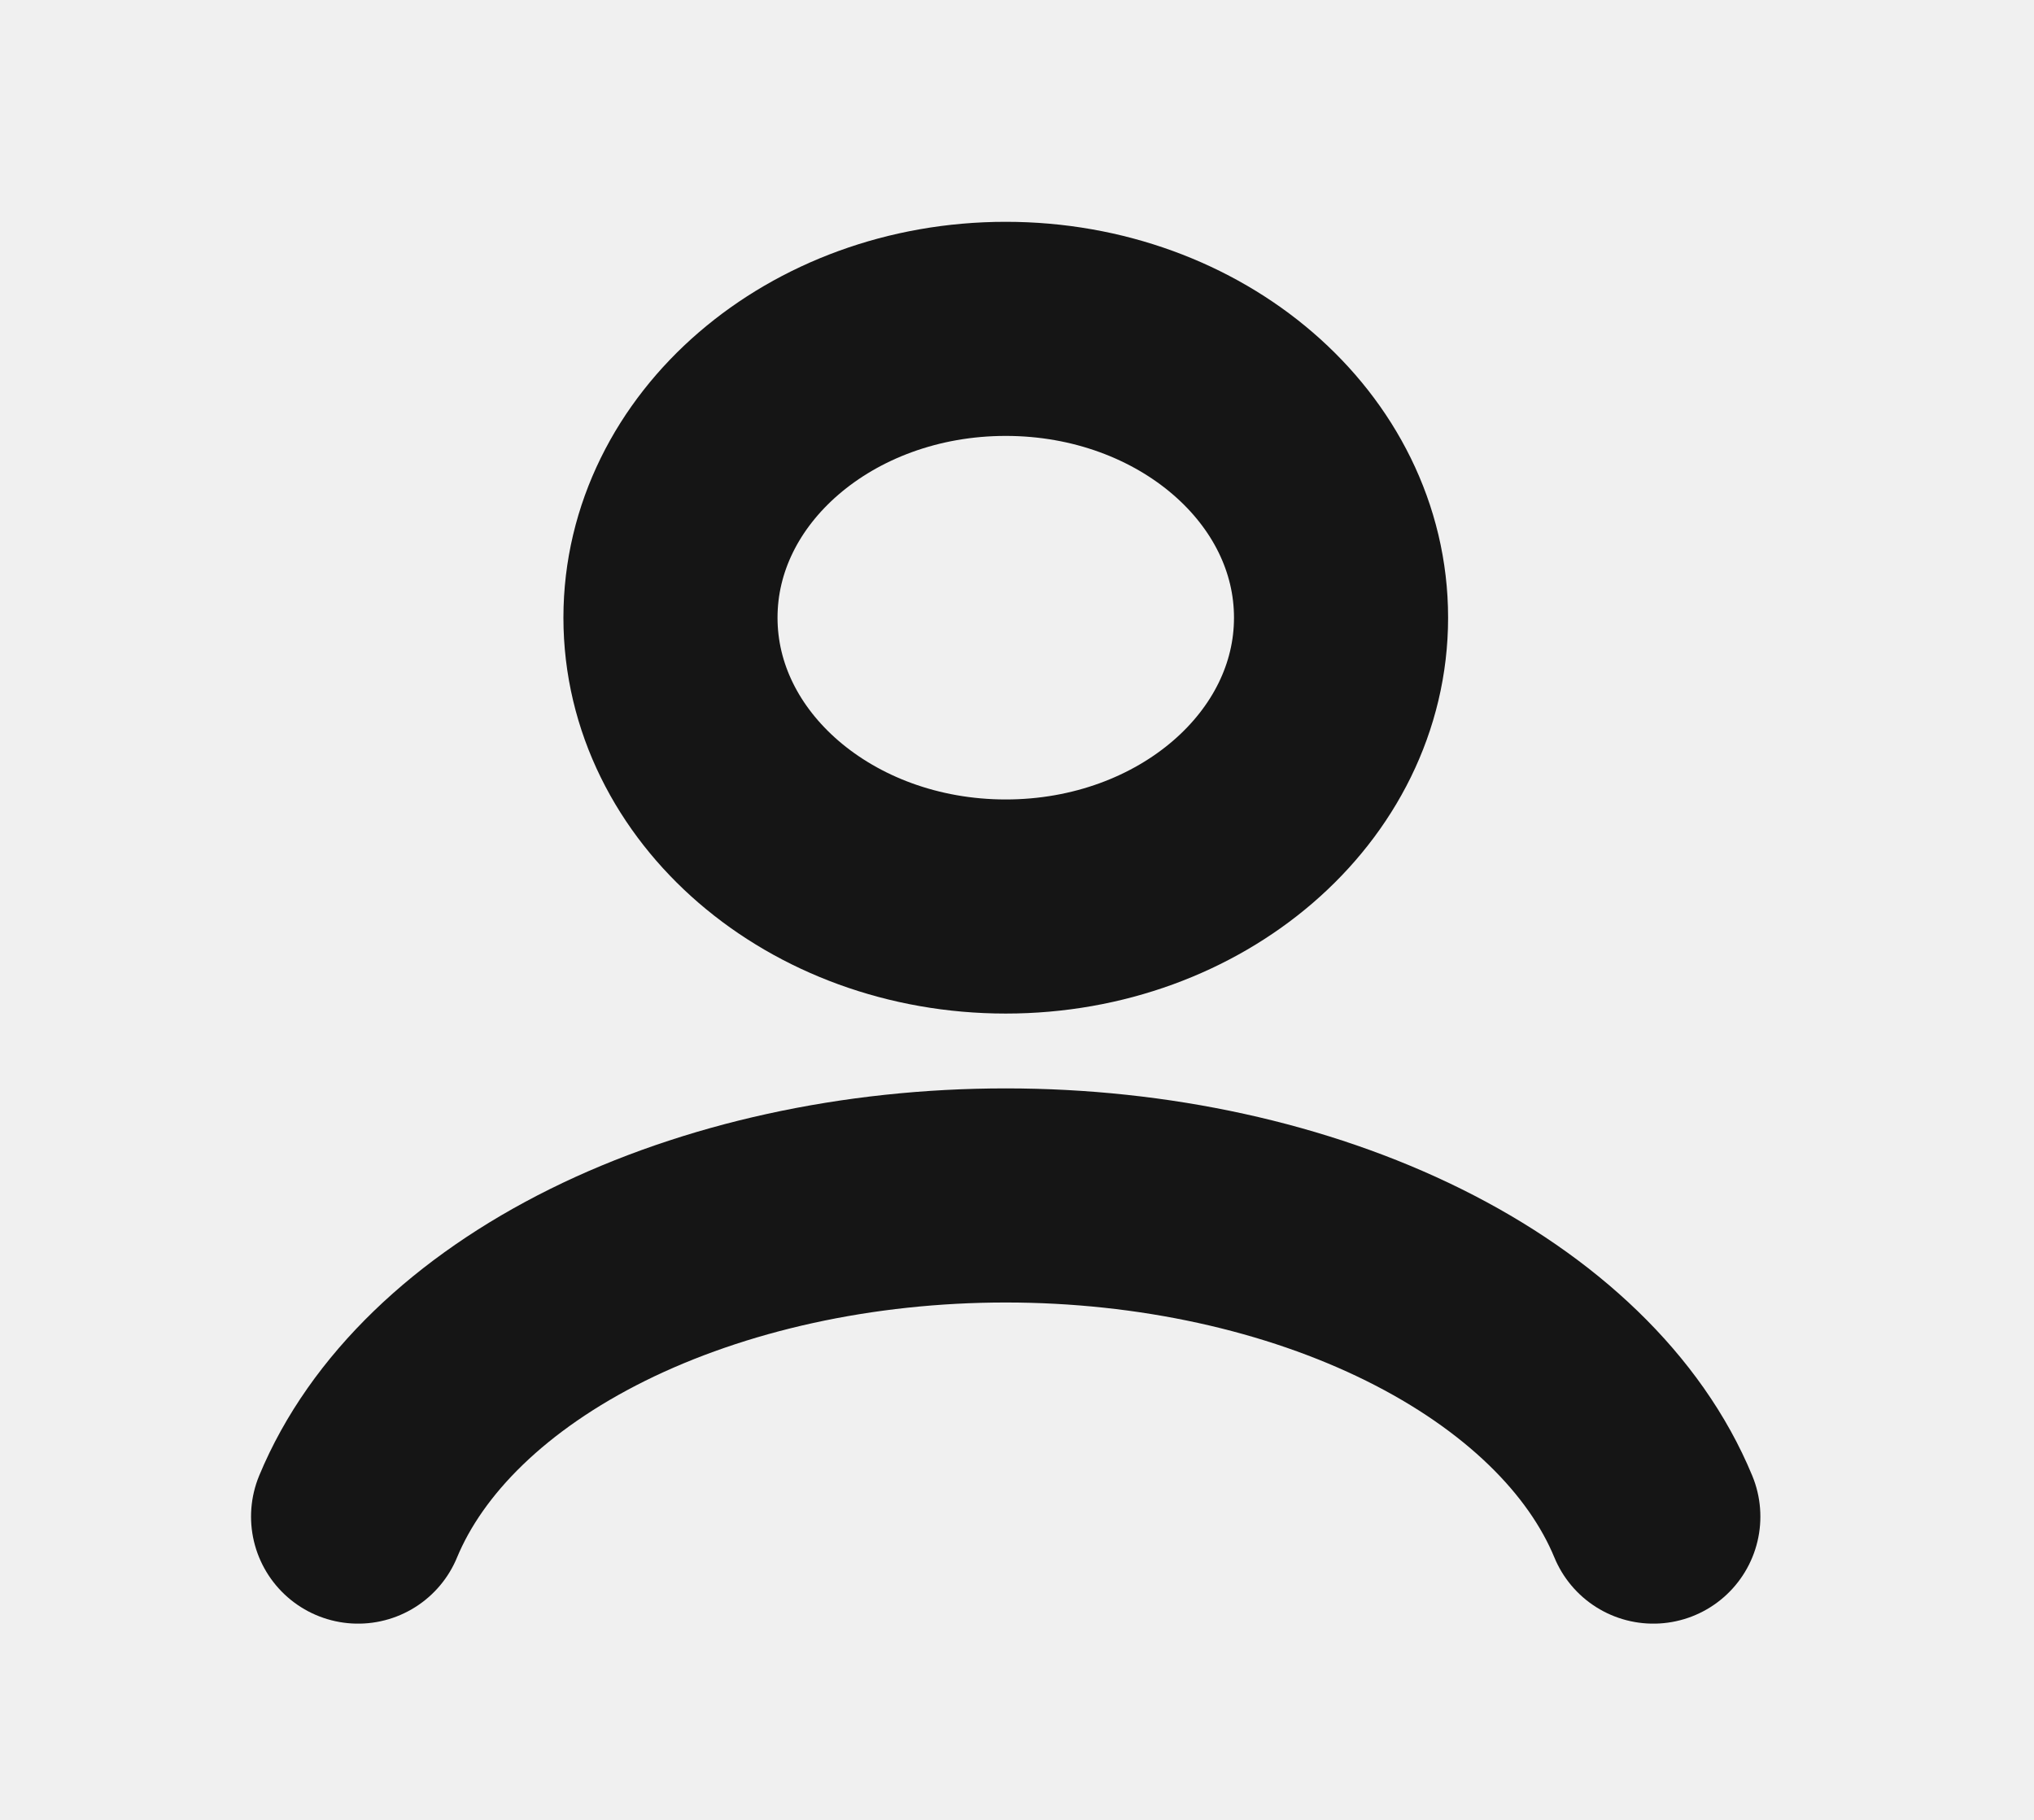
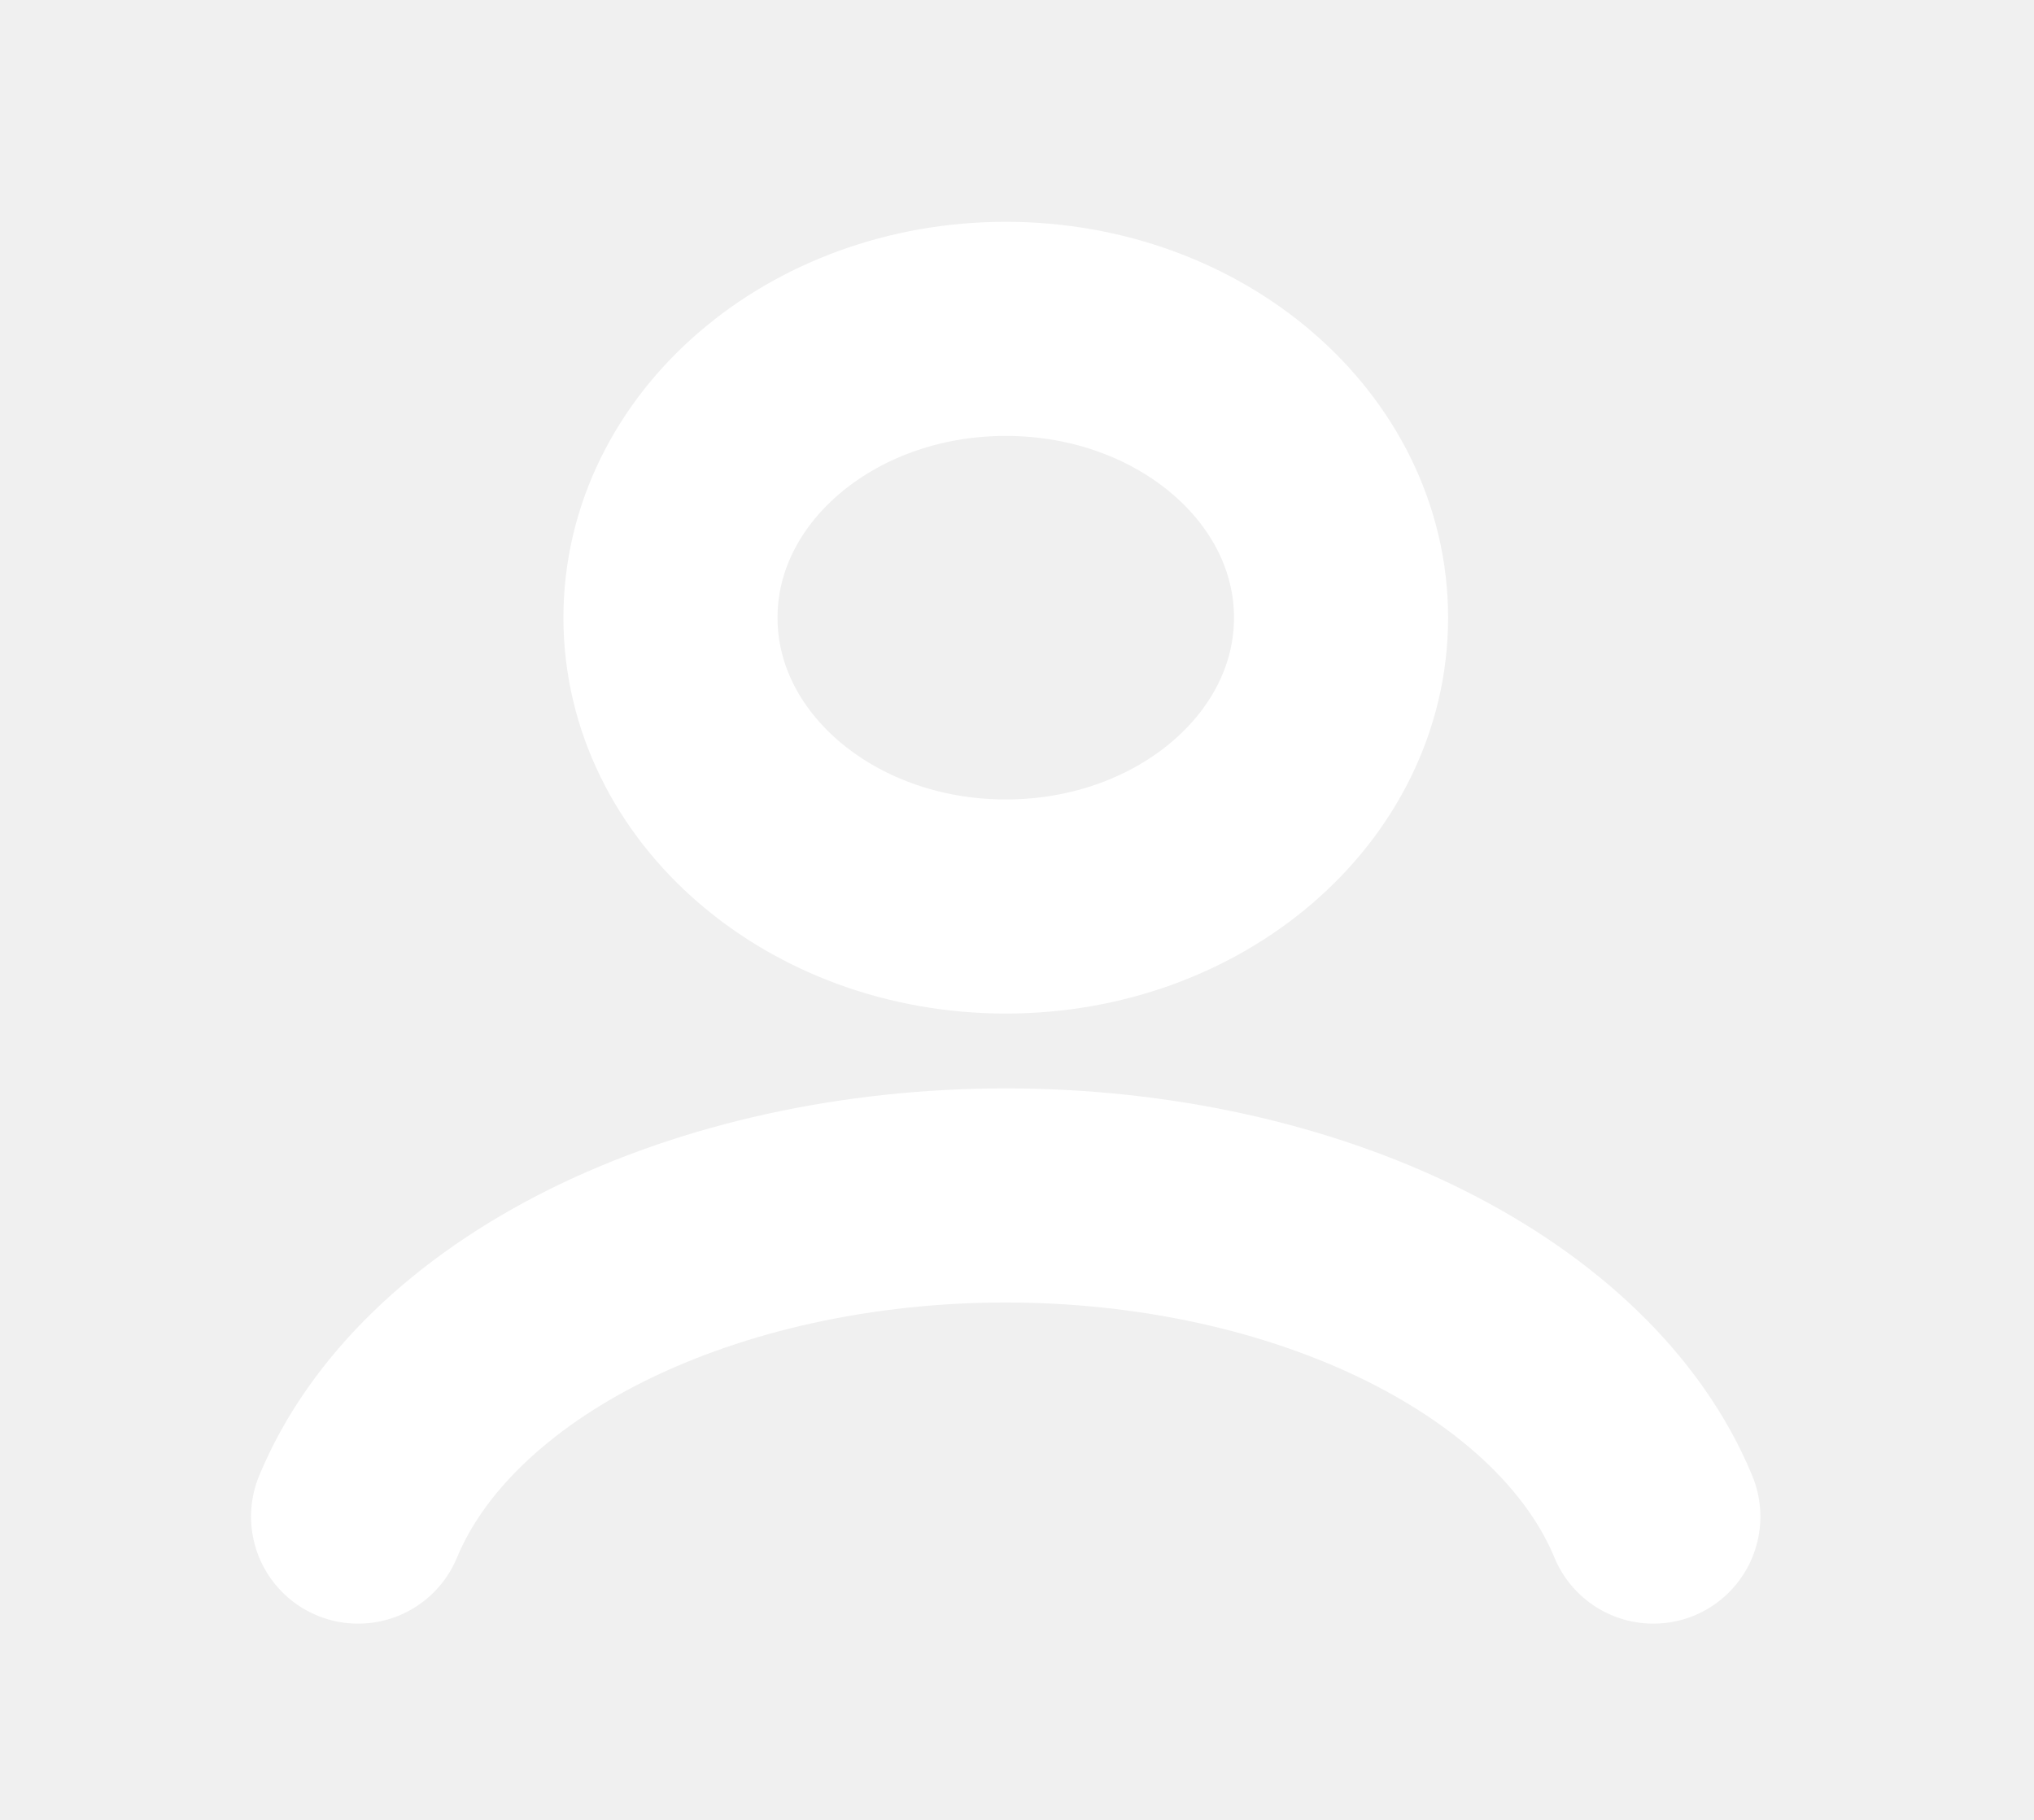
<svg xmlns="http://www.w3.org/2000/svg" width="19" height="17" viewBox="0 0 19 17" fill="none">
-   <path d="M15.444 14.167C15.088 13.306 14.301 12.546 13.207 12.003C12.114 11.461 10.774 11.167 9.395 11.167C8.016 11.167 6.676 11.461 5.582 12.003C4.488 12.546 3.702 13.306 3.345 14.167" stroke="#151515" stroke-width="2" stroke-linecap="round" />
-   <ellipse cx="9.395" cy="5.77" rx="3.132" ry="2.698" stroke="#151515" stroke-width="2" stroke-linecap="round" />
+   <path d="M15.444 14.167C15.088 13.306 14.301 12.546 13.207 12.003C12.114 11.461 10.774 11.167 9.395 11.167C8.016 11.167 6.676 11.461 5.582 12.003C4.488 12.546 3.702 13.306 3.345 14.167" stroke="#fff" stroke-width="2" stroke-linecap="round" />
+   <ellipse cx="9.395" cy="5.77" rx="3.132" ry="2.698" stroke="#fff" stroke-width="2" stroke-linecap="round" />
</svg>
